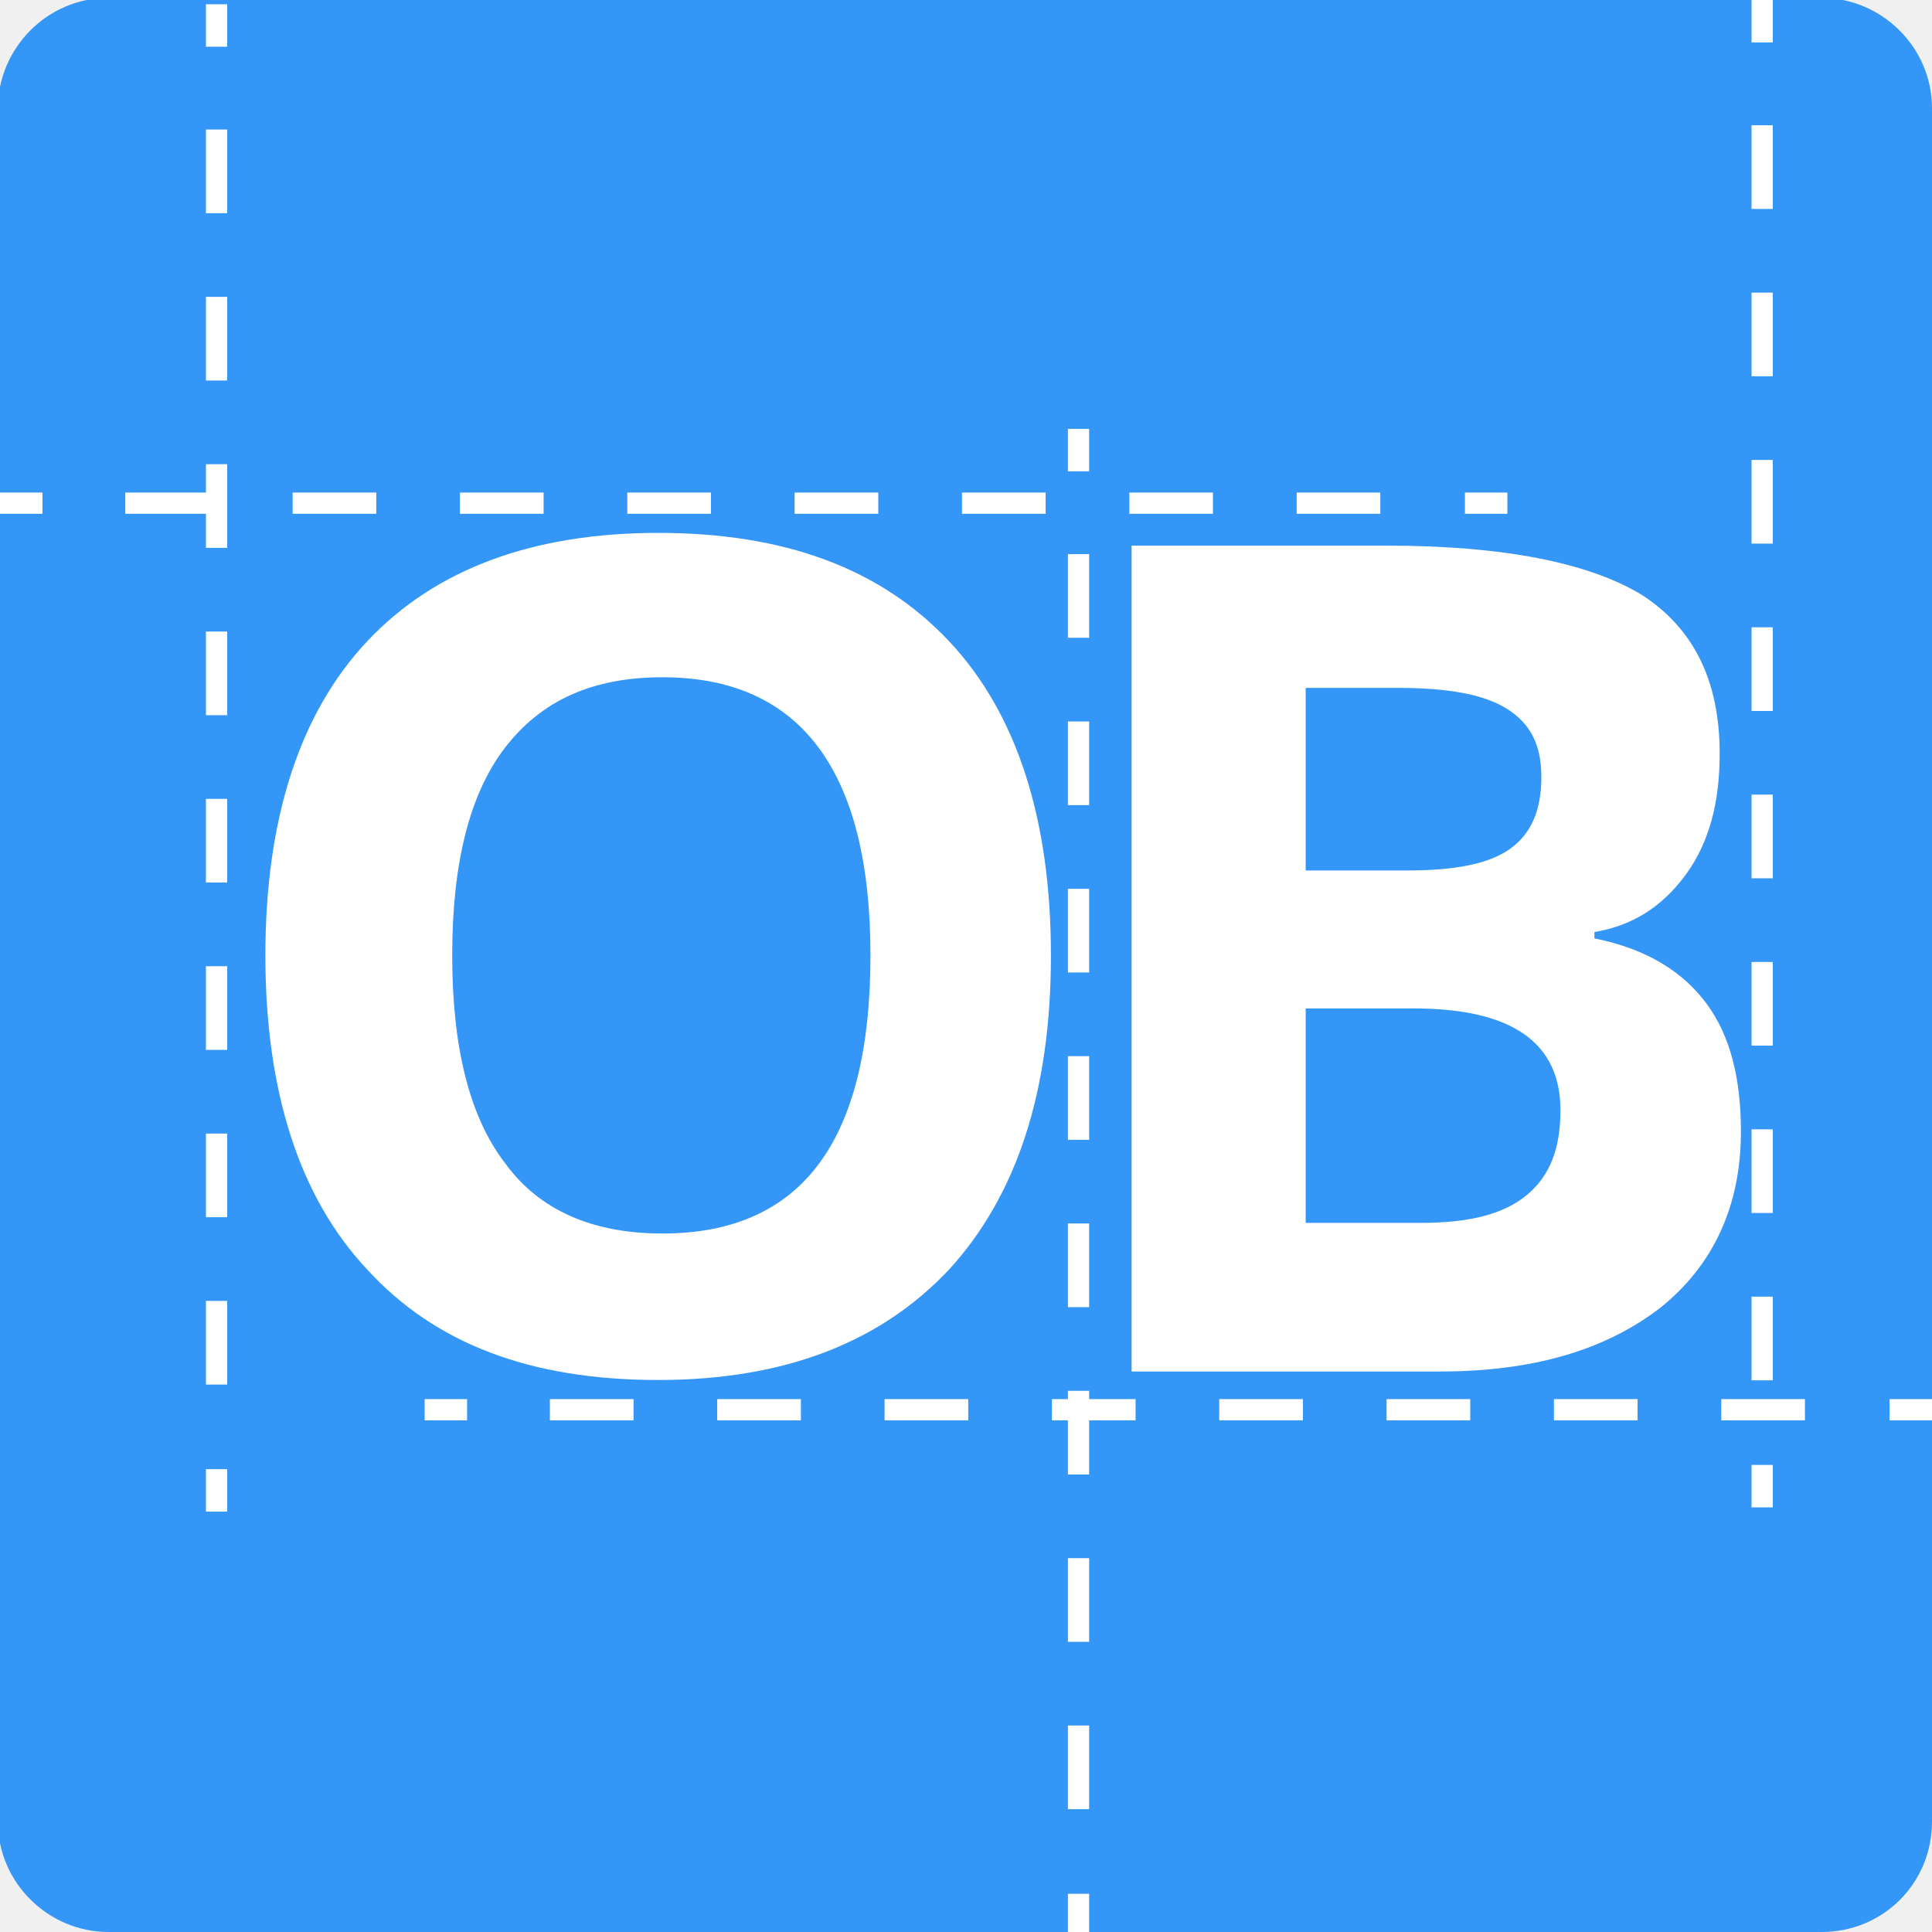
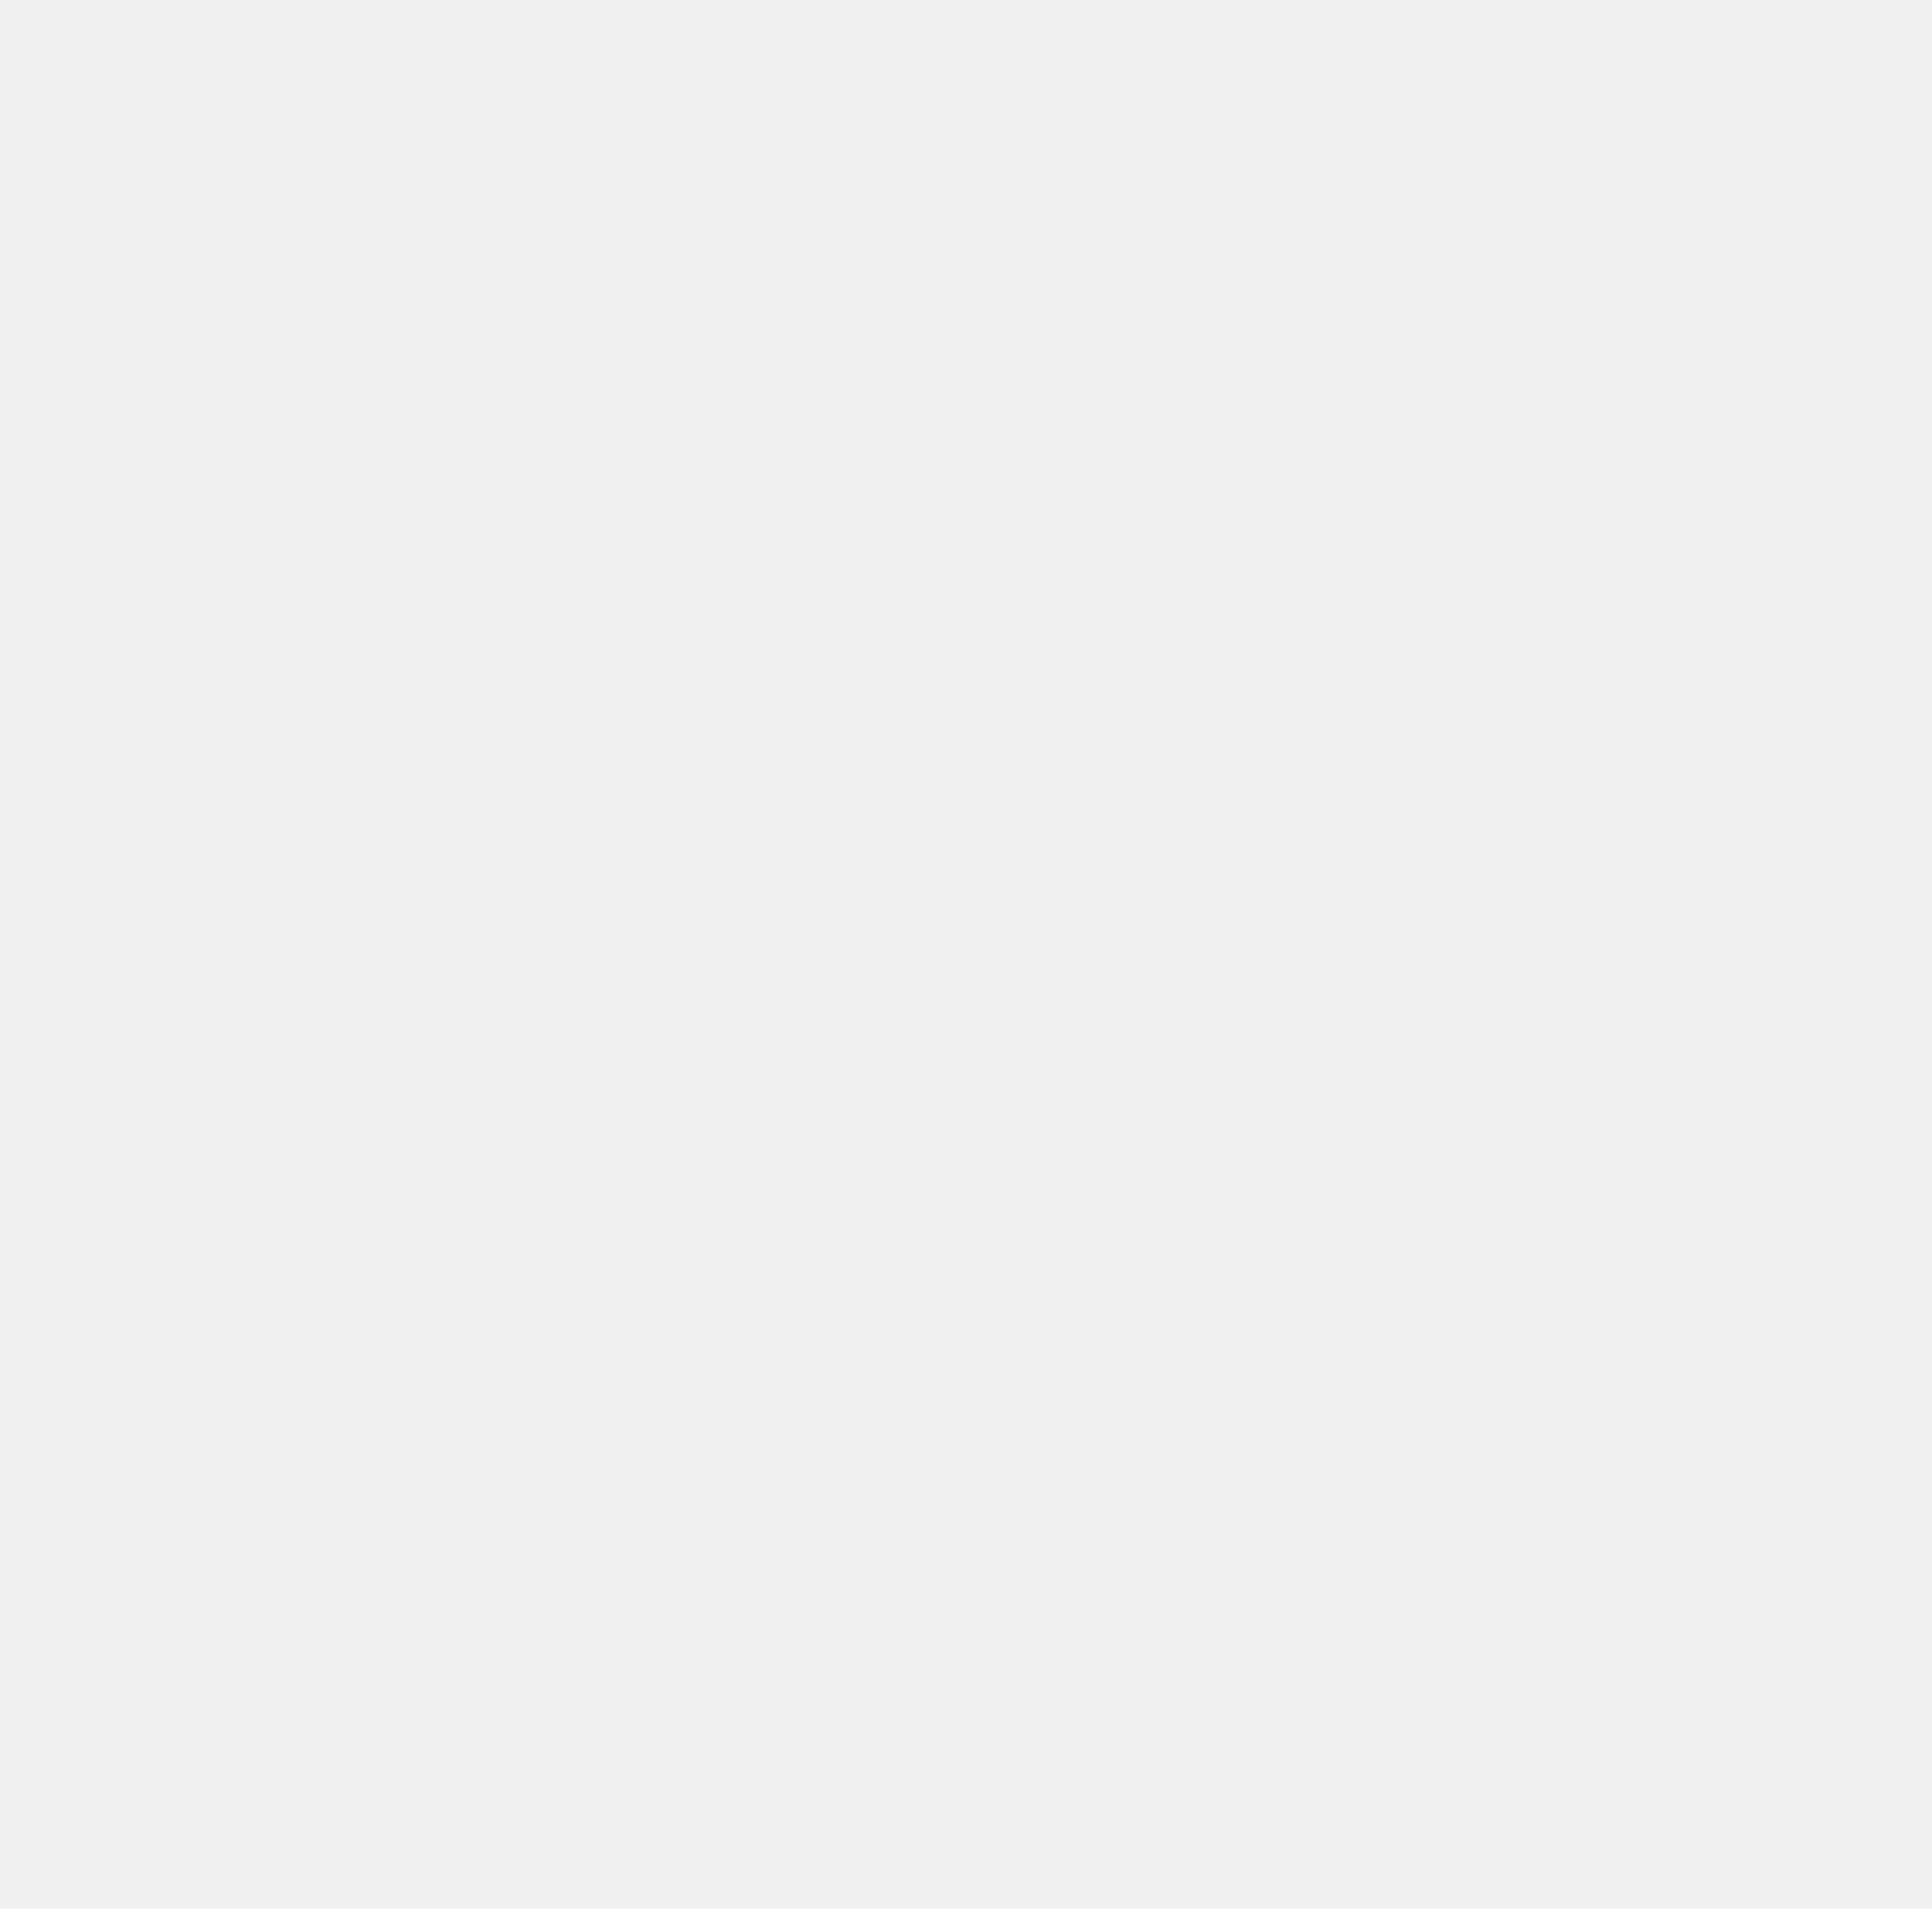
- <svg xmlns="http://www.w3.org/2000/svg" version="1.1" x="0px" y="0px" viewBox="-195 195.9 91 91" style="enable-background:new -195 195.9 91 91;" xml:space="preserve">
+ <svg xmlns="http://www.w3.org/2000/svg" version="1.1" id="Calque_1" x="0px" y="0px" viewBox="-195 195.9 91 91" style="enable-background:new -195 195.9 91 91;" xml:space="preserve">
  <style type="text/css">
- 	.st0{display:none;}
- 	.st1{display:inline;}
- 	.st2{fill:#3496F7;}
- 	.st3{fill:none;stroke:#FFFFFF;stroke-miterlimit:10;}
- 	.st4{fill:none;stroke:#FFFFFF;stroke-miterlimit:10;stroke-dasharray:3.941,3.941;}
- 	.st5{fill:#FFFFFF;}
- 	.st6{display:inline;fill:#FFFFFF;}
- 	.st7{font-family:'OpenSans-Bold';}
- 	.st8{font-size:54.278px;}
- 	.st9{letter-spacing:-4;}
+ 	.st0{fill:#FFFFFF;}
+ 	.st1{display:none;}
+ 	.st2{display:inline;}
+ 	.st3{fill:#3496F7;}
+ 	.st4{fill:none;stroke:#FFFFFF;stroke-miterlimit:10;}
+ 	.st5{fill:none;stroke:#FFFFFF;stroke-miterlimit:10;stroke-dasharray:3.941,3.941;}
</style>
-   <g id="Layer_1" class="st0">
-     <g class="st1">
-       <path class="st2" d="M-109.2,286.9h-80.7c-2.8,0-5.2-2.3-5.2-5.2v-80.7c0-2.8,2.3-5.2,5.2-5.2h80.7c2.8,0,5.2,2.3,5.2,5.2v80.7    C-104,284.6-106.3,286.9-109.2,286.9z" />
+   <rect x="-757" y="285.8" class="st0" width="825" height="307" />
+   <g id="Layer_1" class="st1">
+     <g class="st2">
+       <path class="st3" d="M-304.2,482.8h-80.7c-2.8,0-5.2-2.3-5.2-5.2v-80.7c0-2.8,2.3-5.2,5.2-5.2h80.7c2.8,0,5.2,2.3,5.2,5.2v80.7    C-299,480.5-301.3,482.8-304.2,482.8z" />
      <g>
        <g>
-           <line class="st3" x1="-195" y1="219.6" x2="-193" y2="219.6" />
-           <line class="st4" x1="-189.1" y1="219.6" x2="-128" y2="219.6" />
-           <line class="st3" x1="-126" y1="219.6" x2="-124" y2="219.6" />
+           <line class="st4" x1="-390" y1="415.5" x2="-388" y2="415.5" />
+           <line class="st5" x1="-384.1" y1="415.5" x2="-323" y2="415.5" />
+           <line class="st4" x1="-321" y1="415.5" x2="-319" y2="415.5" />
        </g>
      </g>
      <g>
        <g>
-           <line class="st3" x1="-175" y1="262.3" x2="-173" y2="262.3" />
-           <line class="st4" x1="-169.1" y1="262.3" x2="-108" y2="262.3" />
-           <line class="st3" x1="-106" y1="262.3" x2="-104" y2="262.3" />
+           <line class="st4" x1="-370" y1="458.2" x2="-368" y2="458.2" />
+           <line class="st5" x1="-364.1" y1="458.2" x2="-303" y2="458.2" />
+           <line class="st4" x1="-301" y1="458.2" x2="-299" y2="458.2" />
        </g>
      </g>
      <g>
        <g>
-           <line class="st3" x1="-184.8" y1="196.1" x2="-184.8" y2="198.1" />
-           <line class="st4" x1="-184.8" y1="202" x2="-184.8" y2="263.1" />
-           <line class="st3" x1="-184.8" y1="265.1" x2="-184.8" y2="267.1" />
+           <line class="st4" x1="-379.8" y1="392" x2="-379.8" y2="394" />
+           <line class="st5" x1="-379.8" y1="397.9" x2="-379.8" y2="459" />
+           <line class="st4" x1="-379.8" y1="461" x2="-379.8" y2="463" />
        </g>
      </g>
      <g>
        <g>
-           <line class="st3" x1="-112" y1="195.9" x2="-112" y2="197.9" />
-           <line class="st4" x1="-112" y1="201.8" x2="-112" y2="262.9" />
-           <line class="st3" x1="-112" y1="264.9" x2="-112" y2="266.9" />
+           <line class="st4" x1="-307" y1="391.8" x2="-307" y2="393.8" />
+           <line class="st5" x1="-307" y1="397.7" x2="-307" y2="458.8" />
+           <line class="st4" x1="-307" y1="460.8" x2="-307" y2="462.8" />
        </g>
      </g>
      <g>
        <g>
-           <line class="st3" x1="-144.2" y1="216.1" x2="-144.2" y2="218.1" />
-           <line class="st4" x1="-144.2" y1="222" x2="-144.2" y2="283.1" />
-           <line class="st3" x1="-144.2" y1="285.1" x2="-144.2" y2="287.1" />
+           <line class="st4" x1="-339.2" y1="412" x2="-339.2" y2="414" />
+           <line class="st5" x1="-339.2" y1="417.9" x2="-339.2" y2="479" />
+           <line class="st4" x1="-339.2" y1="481" x2="-339.2" y2="483" />
        </g>
      </g>
    </g>
-     <g class="st1">
-       <path class="st5" d="M-152,249.6c0,3.5-1.3,6.3-3.8,8.3c-2.5,2-6,3-10.5,3c-4.1,0-7.8-0.8-11-2.3v-7.6c2.6,1.2,4.8,2,6.6,2.5    c1.8,0.5,3.5,0.7,5,0.7c1.8,0,3.2-0.3,4.1-1c1-0.7,1.4-1.7,1.4-3.1c0-0.8-0.2-1.4-0.6-2c-0.4-0.6-1-1.2-1.9-1.7    c-0.8-0.5-2.5-1.4-5-2.6c-2.4-1.1-4.1-2.2-5.3-3.2c-1.2-1-2.1-2.2-2.8-3.6c-0.7-1.4-1.1-3-1.1-4.8c0-3.4,1.2-6.1,3.5-8.1    c2.3-2,5.5-2.9,9.6-2.9c2,0,3.9,0.2,5.8,0.7c1.8,0.5,3.7,1.1,5.7,2l-2.7,6.4c-2.1-0.8-3.8-1.4-5.1-1.8c-1.4-0.3-2.7-0.5-4-0.5    c-1.6,0-2.7,0.4-3.6,1.1c-0.8,0.7-1.2,1.7-1.2,2.8c0,0.7,0.2,1.4,0.5,1.9c0.3,0.5,0.9,1.1,1.6,1.6c0.7,0.5,2.5,1.4,5.2,2.7    c3.6,1.7,6.1,3.5,7.4,5.2C-152.7,244.9-152,247-152,249.6z" />
-       <path class="st5" d="M-123.5,260.3h-8.2v-31.9h-10.5v-6.8h29.3v6.8h-10.5V260.3z" />
+     <g class="st2">
+       <path class="st0" d="M-347,445.5c0,3.5-1.3,6.3-3.8,8.3s-6,3-10.5,3c-4.1,0-7.8-0.8-11-2.3v-7.6c2.6,1.2,4.8,2,6.6,2.5    c1.8,0.5,3.5,0.7,5,0.7c1.8,0,3.2-0.3,4.1-1c1-0.7,1.4-1.7,1.4-3.1c0-0.8-0.2-1.4-0.6-2c-0.4-0.6-1-1.2-1.9-1.7    c-0.8-0.5-2.5-1.4-5-2.6c-2.4-1.1-4.1-2.2-5.3-3.2s-2.1-2.2-2.8-3.6c-0.7-1.4-1.1-3-1.1-4.8c0-3.4,1.2-6.1,3.5-8.1    c2.3-2,5.5-2.9,9.6-2.9c2,0,3.9,0.2,5.8,0.7c1.8,0.5,3.7,1.1,5.7,2l-2.7,6.4c-2.1-0.8-3.8-1.4-5.1-1.8c-1.4-0.3-2.7-0.5-4-0.5    c-1.6,0-2.7,0.4-3.6,1.1c-0.8,0.7-1.2,1.7-1.2,2.8c0,0.7,0.2,1.4,0.5,1.9c0.3,0.5,0.9,1.1,1.6,1.6c0.7,0.5,2.5,1.4,5.2,2.7    c3.6,1.7,6.1,3.5,7.4,5.2C-347.7,440.8-347,442.9-347,445.5z" />
+       <path class="st0" d="M-318.5,456.2h-8.2v-31.9h-10.5v-6.8h29.3v6.8h-10.5v31.9H-318.5z" />
    </g>
  </g>
  <g id="Calque_2">
    <g>
-       <path class="st2" d="M-109.2,286.9h-80.7c-2.8,0-5.2-2.3-5.2-5.2v-80.7c0-2.8,2.3-5.2,5.2-5.2h80.7c2.8,0,5.2,2.3,5.2,5.2v80.7    C-104,284.6-106.3,286.9-109.2,286.9z" />
+       <path class="st3" d="M-304.2,482.8h-80.7c-2.8,0-5.2-2.3-5.2-5.2v-80.7c0-2.8,2.3-5.2,5.2-5.2h80.7c2.8,0,5.2,2.3,5.2,5.2v80.7    C-299,480.5-301.3,482.8-304.2,482.8z" />
      <g>
        <g>
-           <line class="st3" x1="-195" y1="219.6" x2="-193" y2="219.6" />
-           <line class="st4" x1="-189.1" y1="219.6" x2="-128" y2="219.6" />
-           <line class="st3" x1="-126" y1="219.6" x2="-124" y2="219.6" />
+           <line class="st4" x1="-390" y1="415.5" x2="-388" y2="415.5" />
+           <line class="st5" x1="-384.1" y1="415.5" x2="-323" y2="415.5" />
+           <line class="st4" x1="-321" y1="415.5" x2="-319" y2="415.5" />
        </g>
      </g>
      <g>
        <g>
-           <line class="st3" x1="-175" y1="262.3" x2="-173" y2="262.3" />
-           <line class="st4" x1="-169.1" y1="262.3" x2="-108" y2="262.3" />
-           <line class="st3" x1="-106" y1="262.3" x2="-104" y2="262.3" />
+           <line class="st4" x1="-370" y1="458.2" x2="-368" y2="458.2" />
+           <line class="st5" x1="-364.1" y1="458.2" x2="-303" y2="458.2" />
+           <line class="st4" x1="-301" y1="458.2" x2="-299" y2="458.2" />
        </g>
      </g>
      <g>
        <g>
-           <line class="st3" x1="-184.8" y1="196.1" x2="-184.8" y2="198.1" />
-           <line class="st4" x1="-184.8" y1="202" x2="-184.8" y2="263.1" />
-           <line class="st3" x1="-184.8" y1="265.1" x2="-184.8" y2="267.1" />
+           <line class="st4" x1="-379.8" y1="392" x2="-379.8" y2="394" />
+           <line class="st5" x1="-379.8" y1="397.9" x2="-379.8" y2="459" />
+           <line class="st4" x1="-379.8" y1="461" x2="-379.8" y2="463" />
        </g>
      </g>
      <g>
        <g>
-           <line class="st3" x1="-112" y1="195.9" x2="-112" y2="197.9" />
-           <line class="st4" x1="-112" y1="201.8" x2="-112" y2="262.9" />
-           <line class="st3" x1="-112" y1="264.9" x2="-112" y2="266.9" />
+           <line class="st4" x1="-307" y1="391.8" x2="-307" y2="393.8" />
+           <line class="st5" x1="-307" y1="397.7" x2="-307" y2="458.8" />
+           <line class="st4" x1="-307" y1="460.8" x2="-307" y2="462.8" />
        </g>
      </g>
      <g>
        <g>
-           <line class="st3" x1="-144.2" y1="216.1" x2="-144.2" y2="218.1" />
-           <line class="st4" x1="-144.2" y1="222" x2="-144.2" y2="283.1" />
-           <line class="st3" x1="-144.2" y1="285.1" x2="-144.2" y2="287.1" />
+           <line class="st4" x1="-339.2" y1="412" x2="-339.2" y2="414" />
+           <line class="st5" x1="-339.2" y1="417.9" x2="-339.2" y2="479" />
+           <line class="st4" x1="-339.2" y1="481" x2="-339.2" y2="483" />
        </g>
      </g>
    </g>
    <g>
-       <path class="st5" d="M-145.5,240.9c0,6.4-1.6,11.3-4.8,14.8c-3.2,3.4-7.7,5.2-13.7,5.2s-10.5-1.7-13.7-5.2    c-3.2-3.4-4.8-8.4-4.8-14.8c0-6.4,1.6-11.4,4.8-14.8c3.2-3.4,7.8-5.1,13.7-5.1c6,0,10.5,1.7,13.7,5.1S-145.5,234.5-145.5,240.9z     M-173.7,240.9c0,4.3,0.8,7.6,2.5,9.8c1.6,2.2,4.1,3.3,7.4,3.3c6.6,0,9.8-4.4,9.8-13.1c0-8.7-3.3-13.1-9.8-13.1    c-3.3,0-5.7,1.1-7.4,3.3S-173.7,236.6-173.7,240.9z" />
-       <path class="st5" d="M-141.8,221.6h12.1c5.5,0,9.5,0.8,12,2.3c2.5,1.6,3.7,4.1,3.7,7.5c0,2.3-0.5,4.2-1.6,5.7    c-1.1,1.5-2.5,2.4-4.3,2.7v0.3c2.5,0.5,4.2,1.6,5.3,3.1c1.1,1.5,1.6,3.5,1.6,6c0,3.5-1.3,6.3-3.8,8.3c-2.6,2-6,3-10.4,3h-14.5    V221.6z M-133.5,236.9h4.8c2.2,0,3.8-0.3,4.8-1c1-0.7,1.5-1.8,1.5-3.4c0-1.5-0.5-2.5-1.6-3.2s-2.8-1-5.2-1h-4.3V236.9z     M-133.5,243.4v10.1h5.4c2.3,0,3.9-0.4,5-1.3c1.1-0.9,1.6-2.2,1.6-4c0-3.2-2.3-4.8-6.9-4.8H-133.5z" />
+       <path class="st0" d="M-340.5,436.8c0,6.4-1.6,11.3-4.8,14.8c-3.2,3.4-7.7,5.2-13.7,5.2s-10.5-1.7-13.7-5.2    c-3.2-3.4-4.8-8.4-4.8-14.8s1.6-11.4,4.8-14.8c3.2-3.4,7.8-5.1,13.7-5.1c6,0,10.5,1.7,13.7,5.1    C-342.1,425.4-340.5,430.4-340.5,436.8z M-368.7,436.8c0,4.3,0.8,7.6,2.5,9.8c1.6,2.2,4.1,3.3,7.4,3.3c6.6,0,9.8-4.4,9.8-13.1    s-3.3-13.1-9.8-13.1c-3.3,0-5.7,1.1-7.4,3.3C-367.9,429.2-368.7,432.5-368.7,436.8z" />
+       <path class="st0" d="M-336.8,417.5h12.1c5.5,0,9.5,0.8,12,2.3c2.5,1.6,3.7,4.1,3.7,7.5c0,2.3-0.5,4.2-1.6,5.7s-2.5,2.4-4.3,2.7    v0.3c2.5,0.5,4.2,1.6,5.3,3.1s1.6,3.5,1.6,6c0,3.5-1.3,6.3-3.8,8.3c-2.6,2-6,3-10.4,3h-14.5L-336.8,417.5L-336.8,417.5z     M-328.5,432.8h4.8c2.2,0,3.8-0.3,4.8-1c1-0.7,1.5-1.8,1.5-3.4c0-1.5-0.5-2.5-1.6-3.2c-1.1-0.7-2.8-1-5.2-1h-4.3V432.8z     M-328.5,439.3v10.1h5.4c2.3,0,3.9-0.4,5-1.3c1.1-0.9,1.6-2.2,1.6-4c0-3.2-2.3-4.8-6.9-4.8H-328.5z" />
    </g>
  </g>
-   <g id="Calque_2_-_copie" class="st0">
-     <g class="st1">
-       <path class="st2" d="M-109.2,286.9h-80.7c-2.8,0-5.2-2.3-5.2-5.2v-80.7c0-2.8,2.3-5.2,5.2-5.2h80.7c2.8,0,5.2,2.3,5.2,5.2v80.7    C-104,284.6-106.3,286.9-109.2,286.9z" />
+   <g id="Calque_2_-_copie" class="st1">
+     <g class="st2">
+       <path class="st3" d="M-304.2,482.8h-80.7c-2.8,0-5.2-2.3-5.2-5.2v-80.7c0-2.8,2.3-5.2,5.2-5.2h80.7c2.8,0,5.2,2.3,5.2,5.2v80.7    C-299,480.5-301.3,482.8-304.2,482.8z" />
      <g>
        <g>
-           <line class="st3" x1="-195" y1="219.6" x2="-193" y2="219.6" />
-           <line class="st4" x1="-189.1" y1="219.6" x2="-128" y2="219.6" />
-           <line class="st3" x1="-126" y1="219.6" x2="-124" y2="219.6" />
+           <line class="st4" x1="-390" y1="415.5" x2="-388" y2="415.5" />
+           <line class="st5" x1="-384.1" y1="415.5" x2="-323" y2="415.5" />
+           <line class="st4" x1="-321" y1="415.5" x2="-319" y2="415.5" />
        </g>
      </g>
      <g>
        <g>
-           <line class="st3" x1="-175" y1="262.3" x2="-173" y2="262.3" />
-           <line class="st4" x1="-169.1" y1="262.3" x2="-108" y2="262.3" />
-           <line class="st3" x1="-106" y1="262.3" x2="-104" y2="262.3" />
+           <line class="st4" x1="-370" y1="458.2" x2="-368" y2="458.2" />
+           <line class="st5" x1="-364.1" y1="458.2" x2="-303" y2="458.2" />
+           <line class="st4" x1="-301" y1="458.2" x2="-299" y2="458.2" />
        </g>
      </g>
      <g>
        <g>
-           <line class="st3" x1="-184.8" y1="196.1" x2="-184.8" y2="198.1" />
-           <line class="st4" x1="-184.8" y1="202" x2="-184.8" y2="263.1" />
-           <line class="st3" x1="-184.8" y1="265.1" x2="-184.8" y2="267.1" />
+           <line class="st4" x1="-379.8" y1="392" x2="-379.8" y2="394" />
+           <line class="st5" x1="-379.8" y1="397.9" x2="-379.8" y2="459" />
+           <line class="st4" x1="-379.8" y1="461" x2="-379.8" y2="463" />
        </g>
      </g>
      <g>
        <g>
-           <line class="st3" x1="-112" y1="195.9" x2="-112" y2="197.9" />
-           <line class="st4" x1="-112" y1="201.8" x2="-112" y2="262.9" />
-           <line class="st3" x1="-112" y1="264.9" x2="-112" y2="266.9" />
+           <line class="st4" x1="-307" y1="391.8" x2="-307" y2="393.8" />
+           <line class="st5" x1="-307" y1="397.7" x2="-307" y2="458.8" />
+           <line class="st4" x1="-307" y1="460.8" x2="-307" y2="462.8" />
        </g>
      </g>
      <g>
        <g>
-           <line class="st3" x1="-144.2" y1="216.1" x2="-144.2" y2="218.1" />
-           <line class="st4" x1="-144.2" y1="222" x2="-144.2" y2="283.1" />
-           <line class="st3" x1="-144.2" y1="285.1" x2="-144.2" y2="287.1" />
+           <line class="st4" x1="-339.2" y1="412" x2="-339.2" y2="414" />
+           <line class="st5" x1="-339.2" y1="417.9" x2="-339.2" y2="479" />
+           <line class="st4" x1="-339.2" y1="481" x2="-339.2" y2="483" />
        </g>
      </g>
    </g>
-     <text transform="matrix(1 0 0 1 -185.4959 260.3112)" class="st6 st7 st8 st9">OB</text>
+     <text transform="matrix(1 0 0 1 -380.4959 456.2012)" style="display:inline;fill:#FFFFFF; font-family:'OpenSans-Bold'; font-size:54.278px; letter-spacing:-3;">OB</text>
  </g>
</svg>
